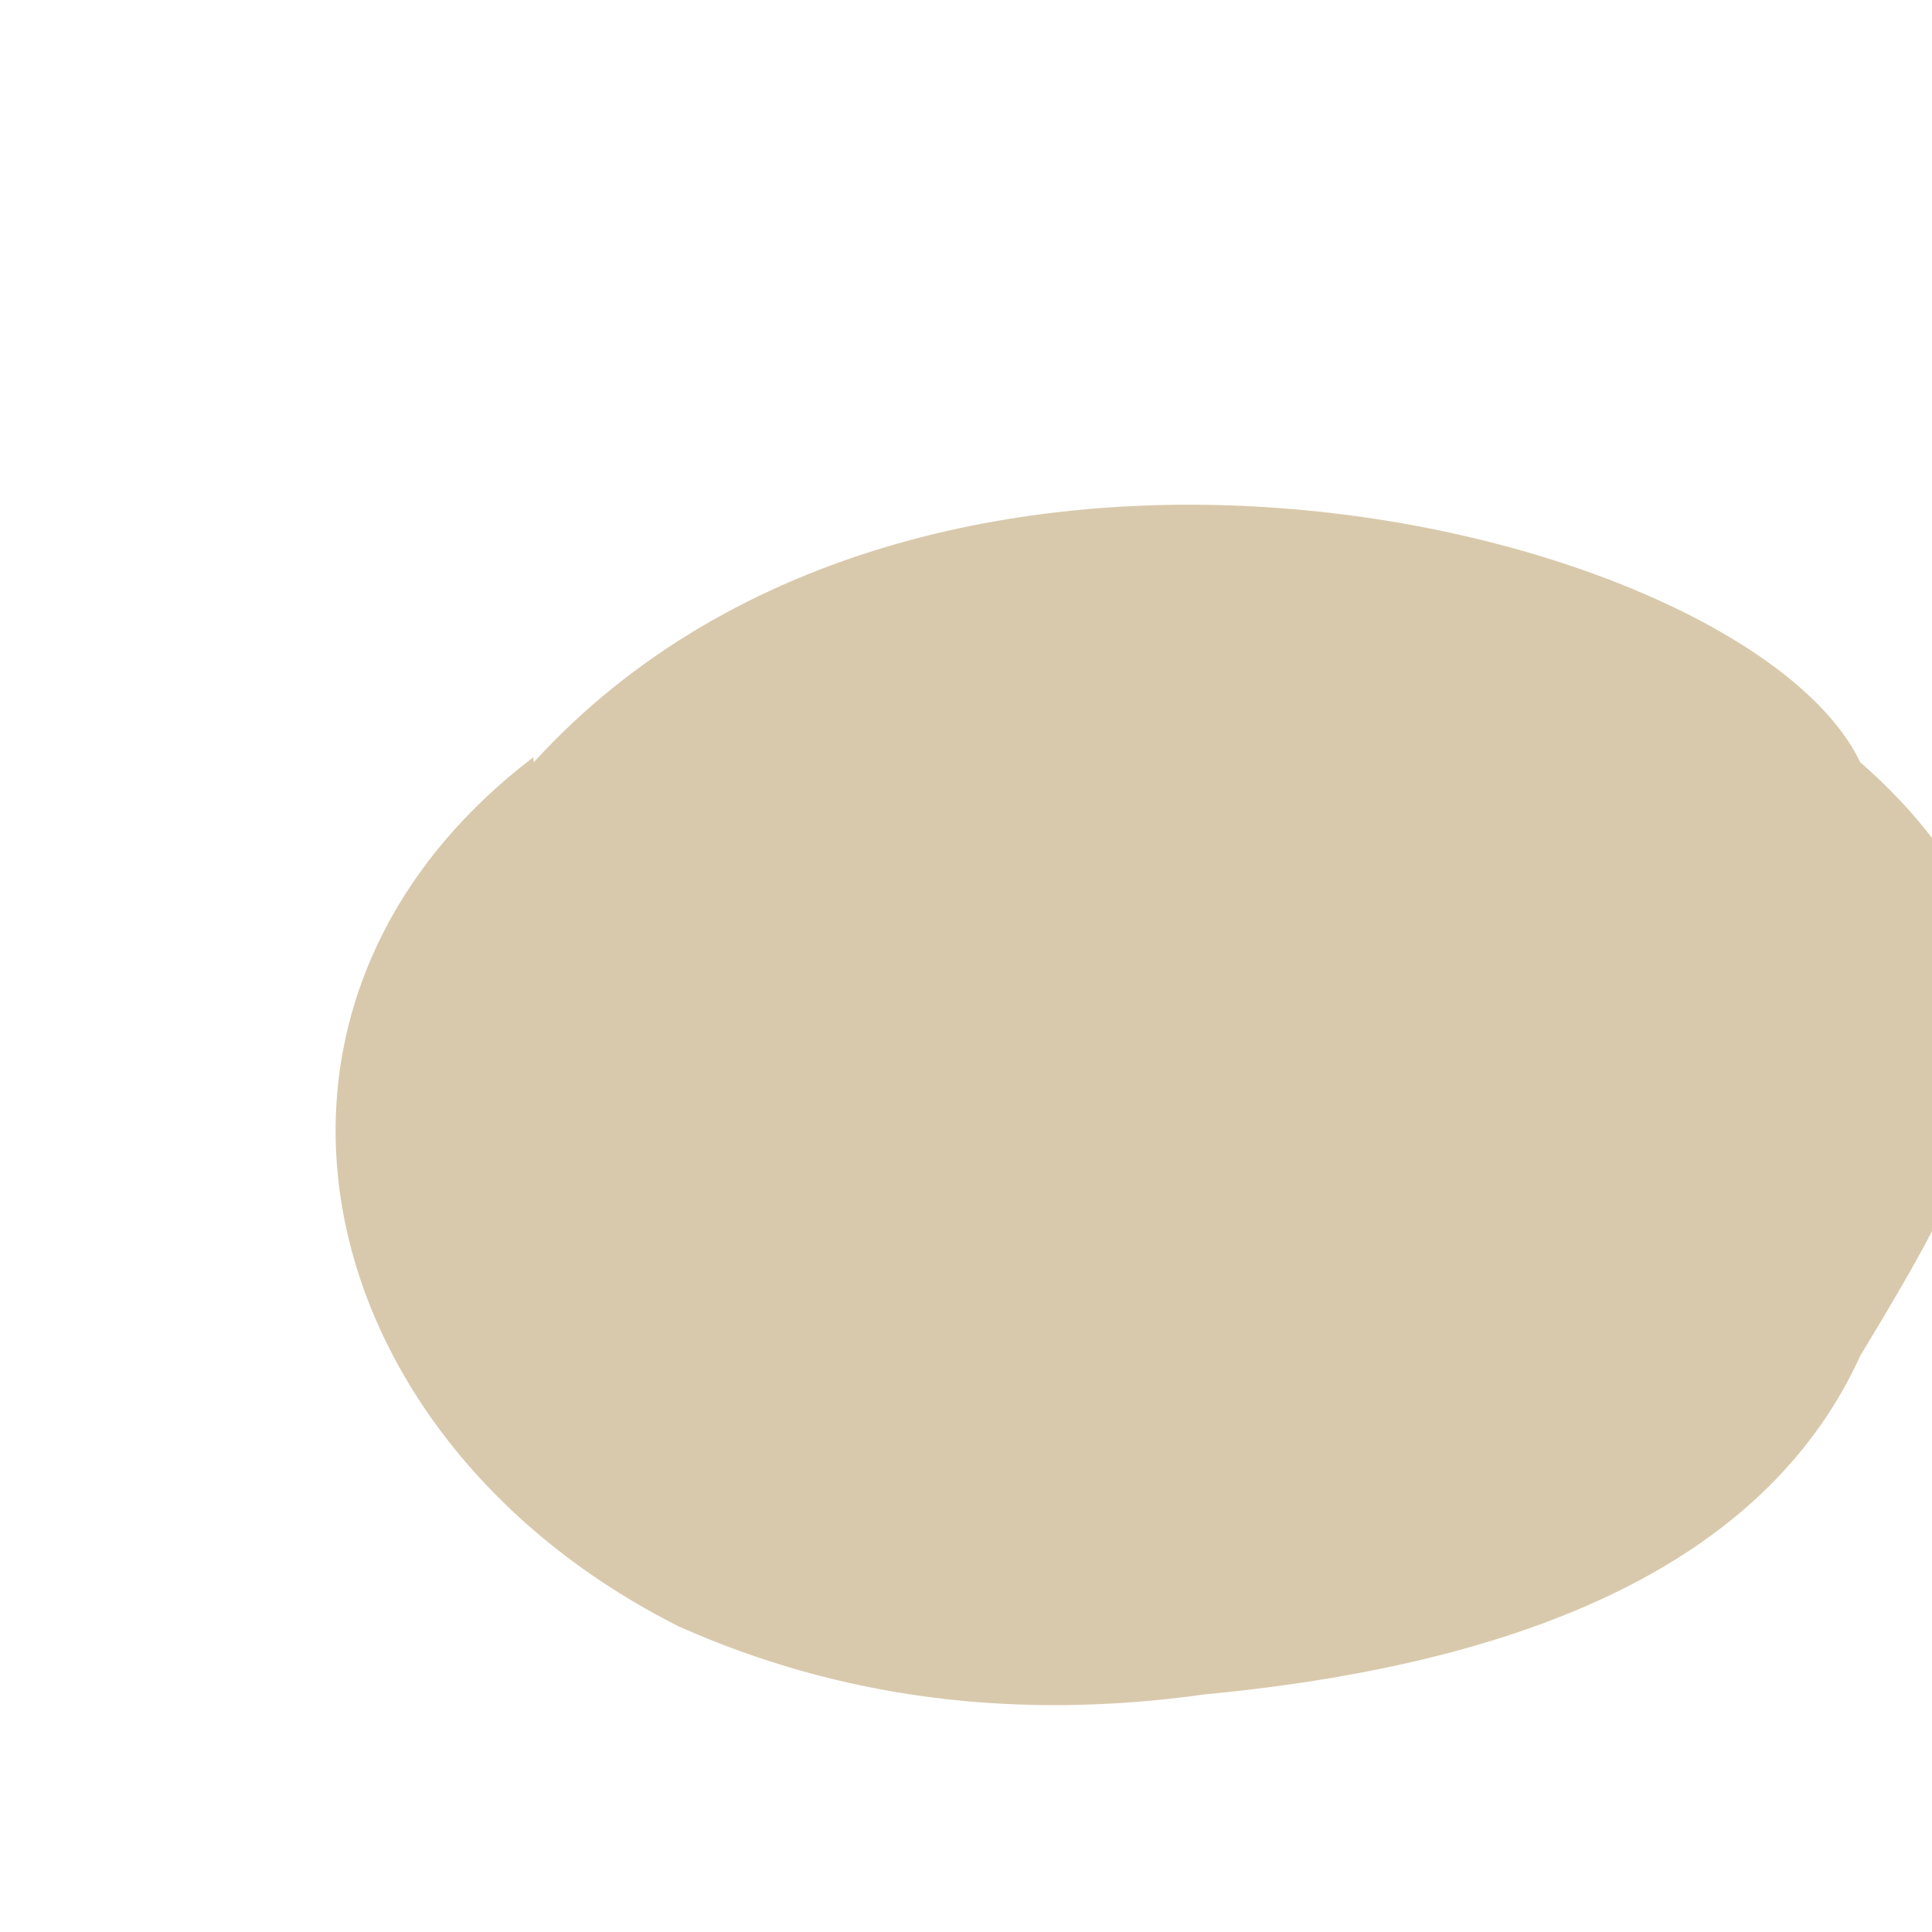
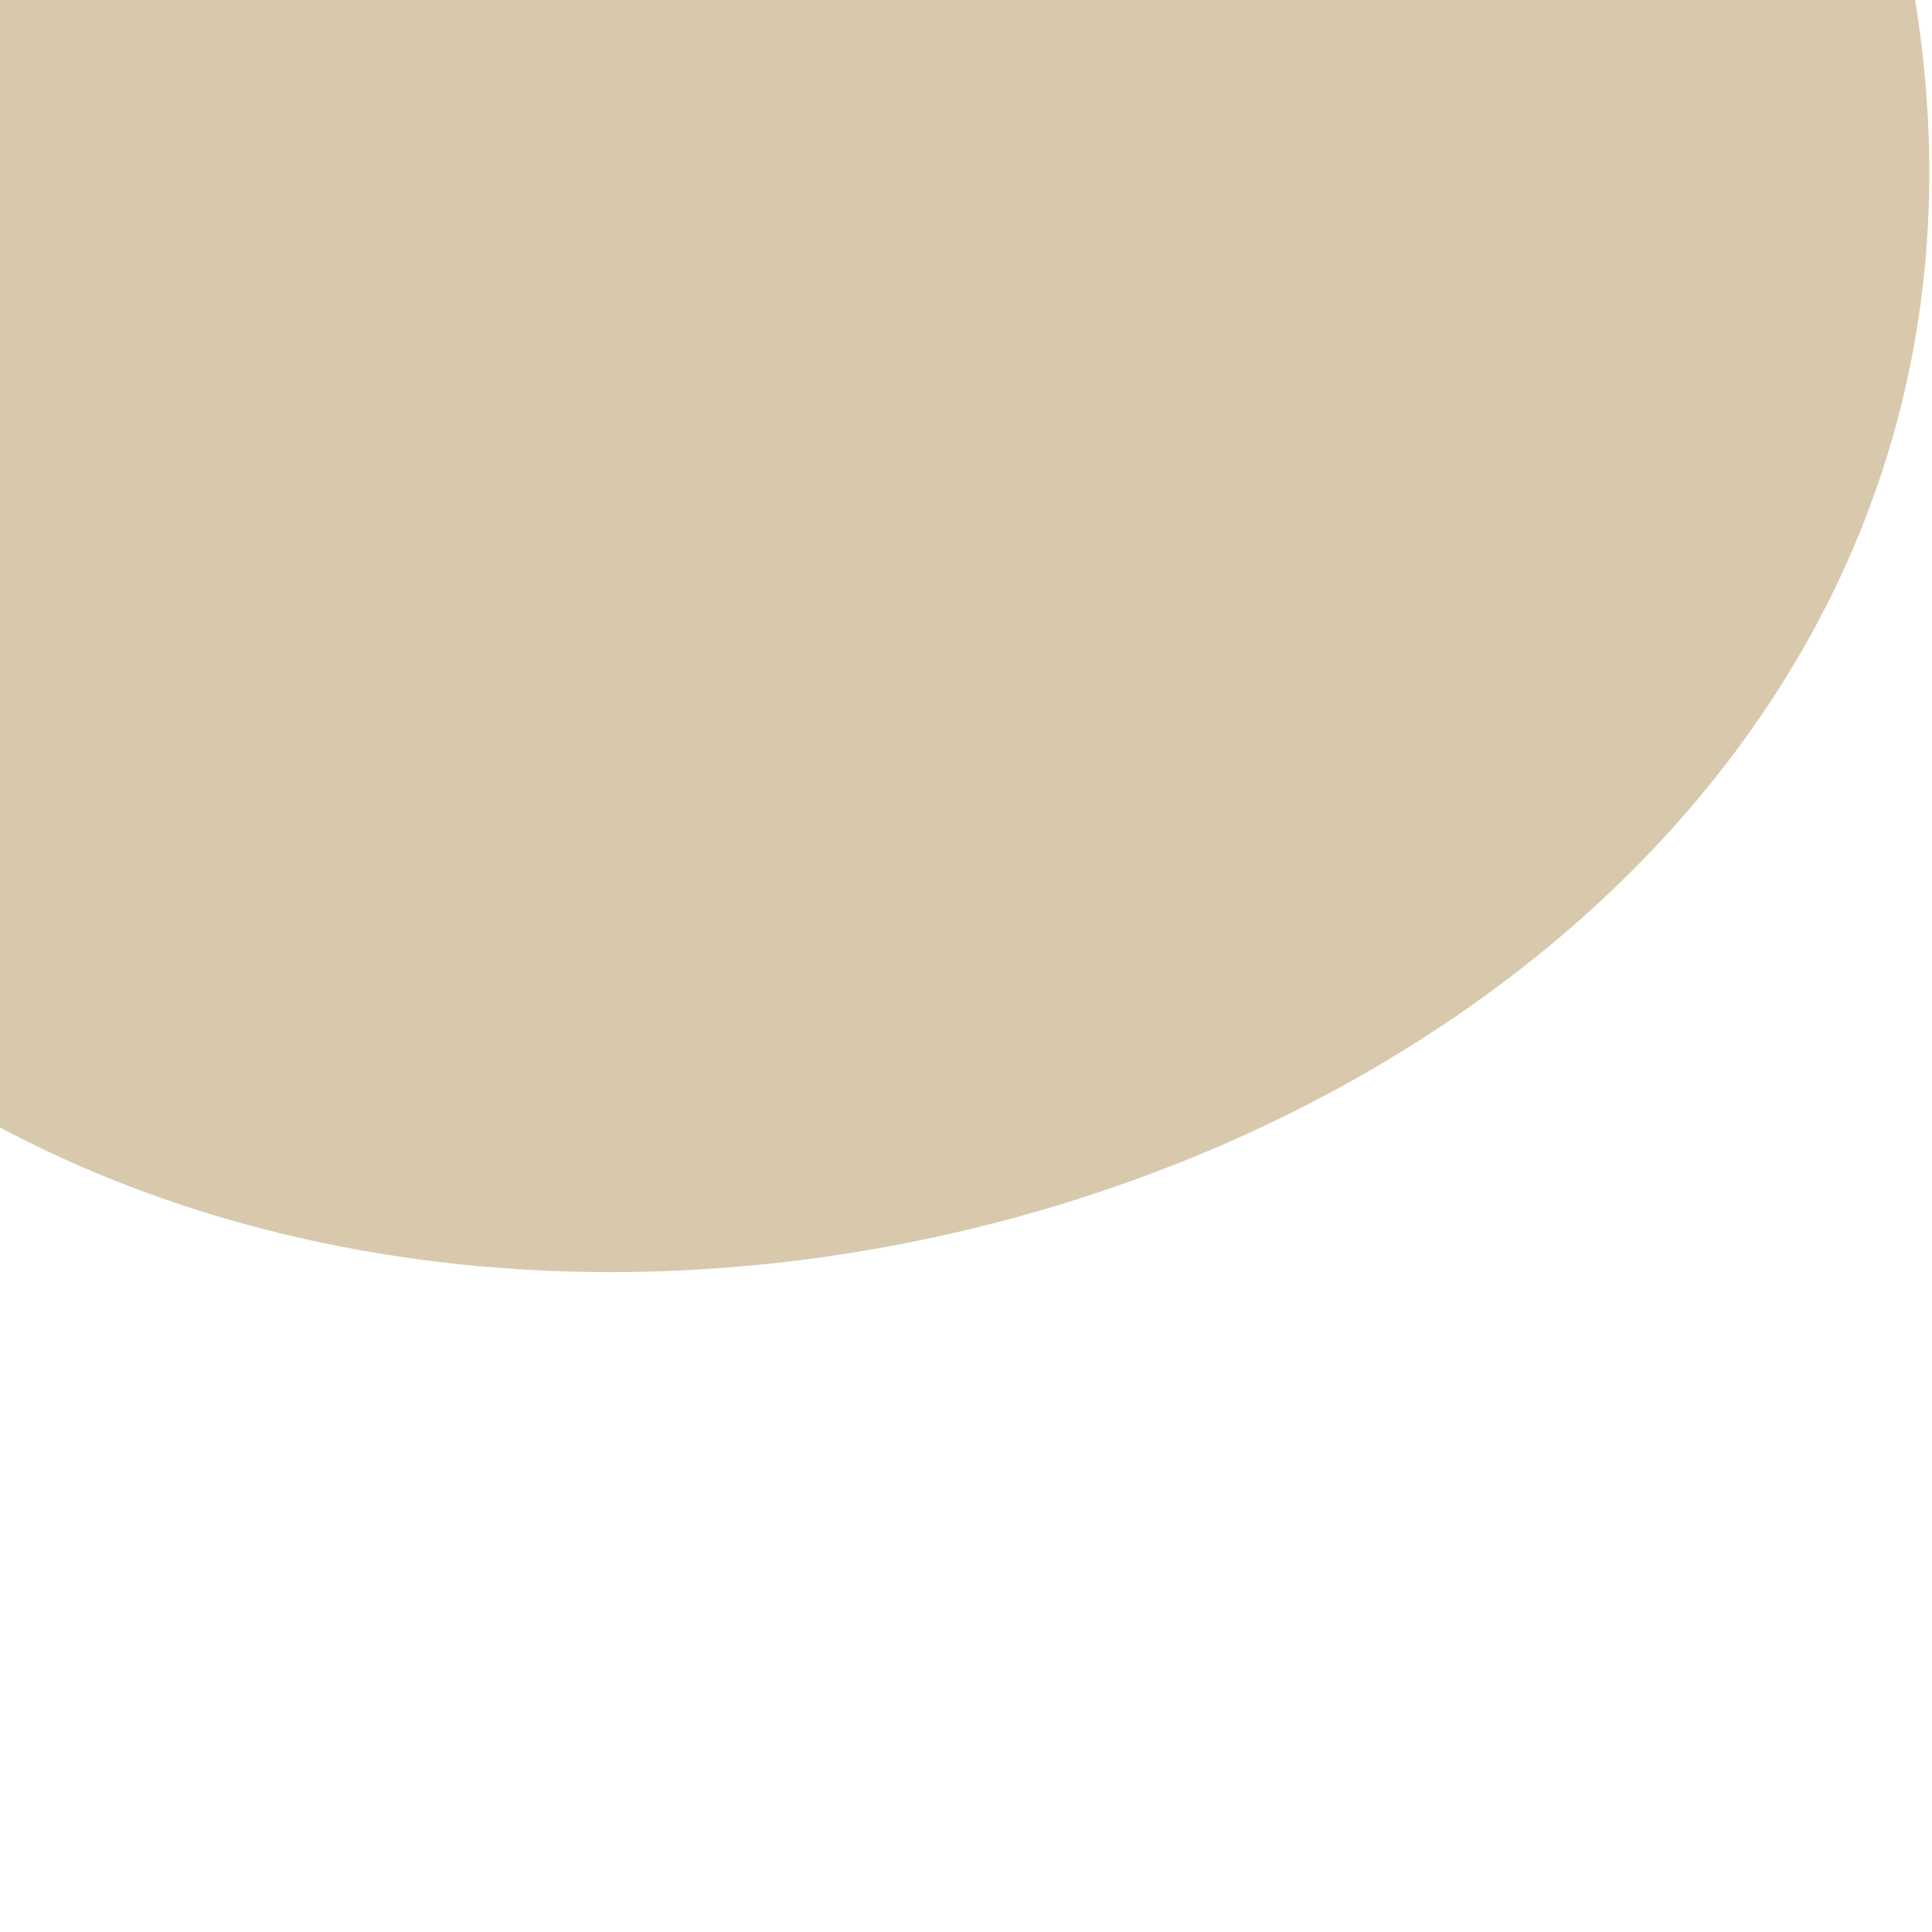
- <svg xmlns="http://www.w3.org/2000/svg" width="400" height="400" viewBox="-1000 -1000 6000 5000" overflow="visible">
-   <path d="M 656 852 C -358 1625 -52 2967 1108 3551 Q 1859 3886 2742 3762 Q 4368 3608 4777 2711 C 5149 2092 5507 1508 4777 867 C 4427 137 1896 -490 658 867 Z" fill="#D9C9AC" overflow="visible" />
+ <svg xmlns="http://www.w3.org/2000/svg" width="400" height="400" viewBox="-1000 -1000 6000 5000">
+   <path d="M -2826 -917 C -2528 -4565 2282 -5511 4488 -2824 C 7208 2367 -1931 4872 -2826 -718" fill="#D9C9AC" />
</svg>
